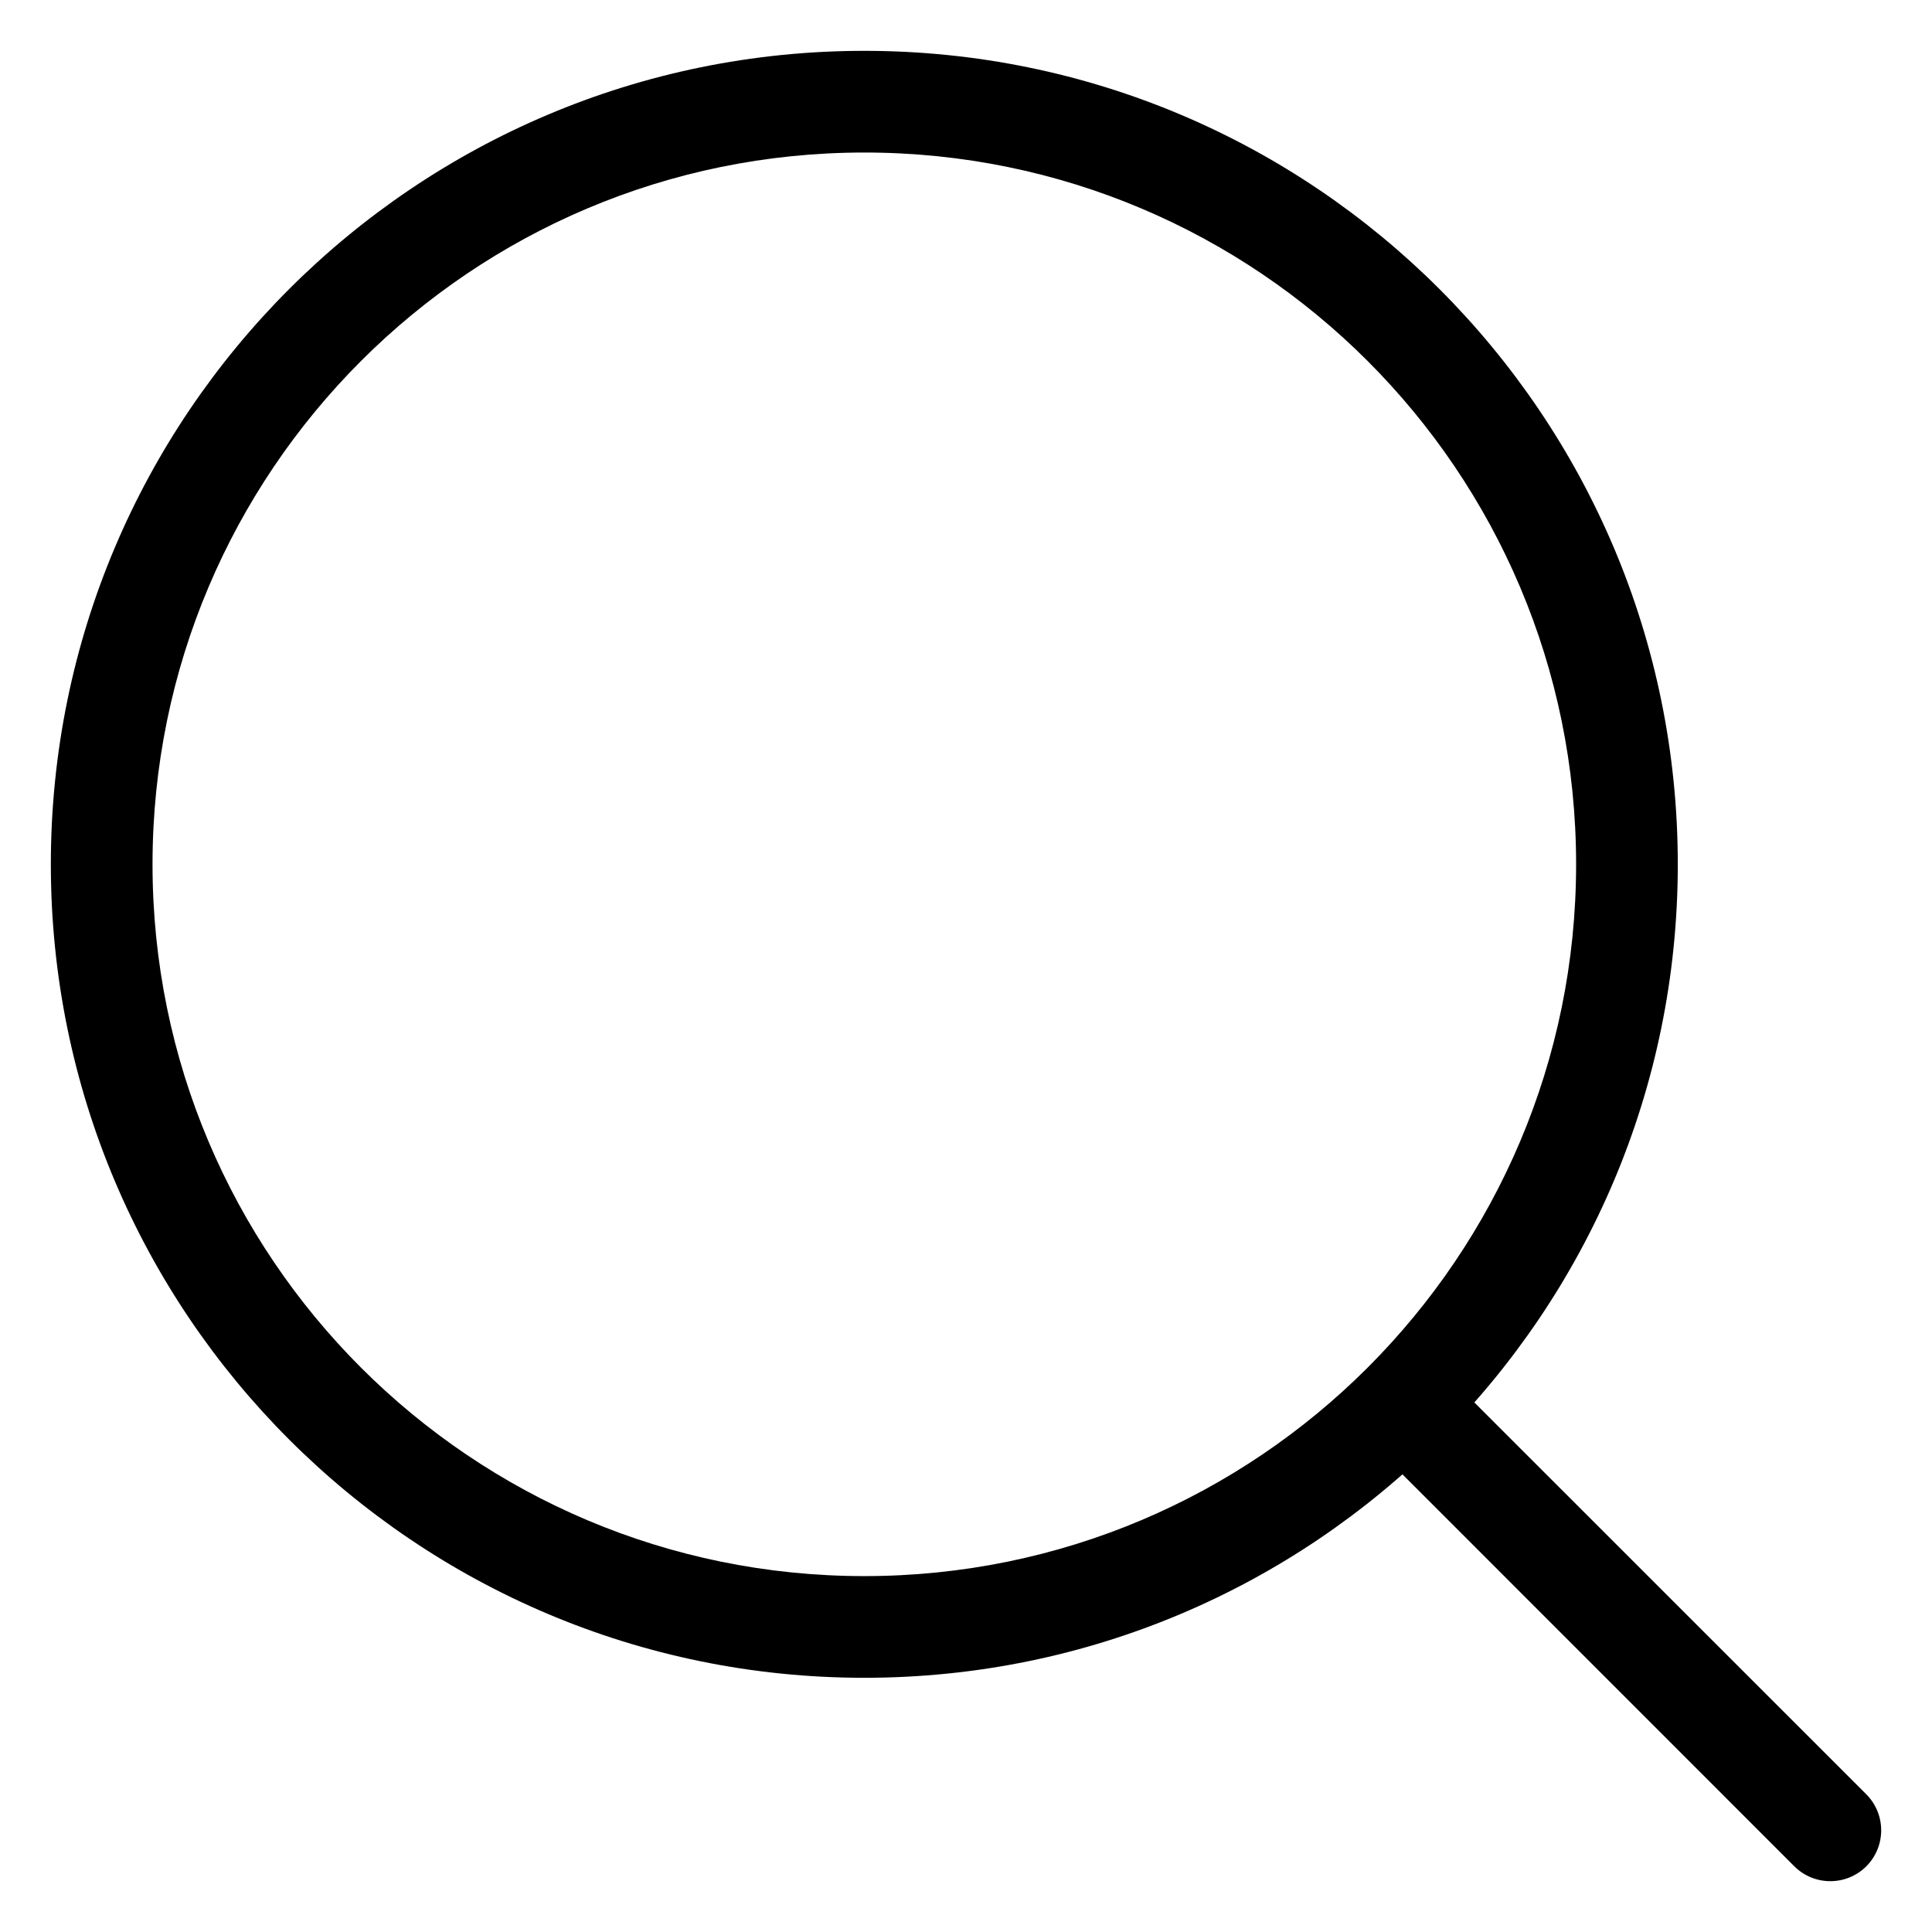
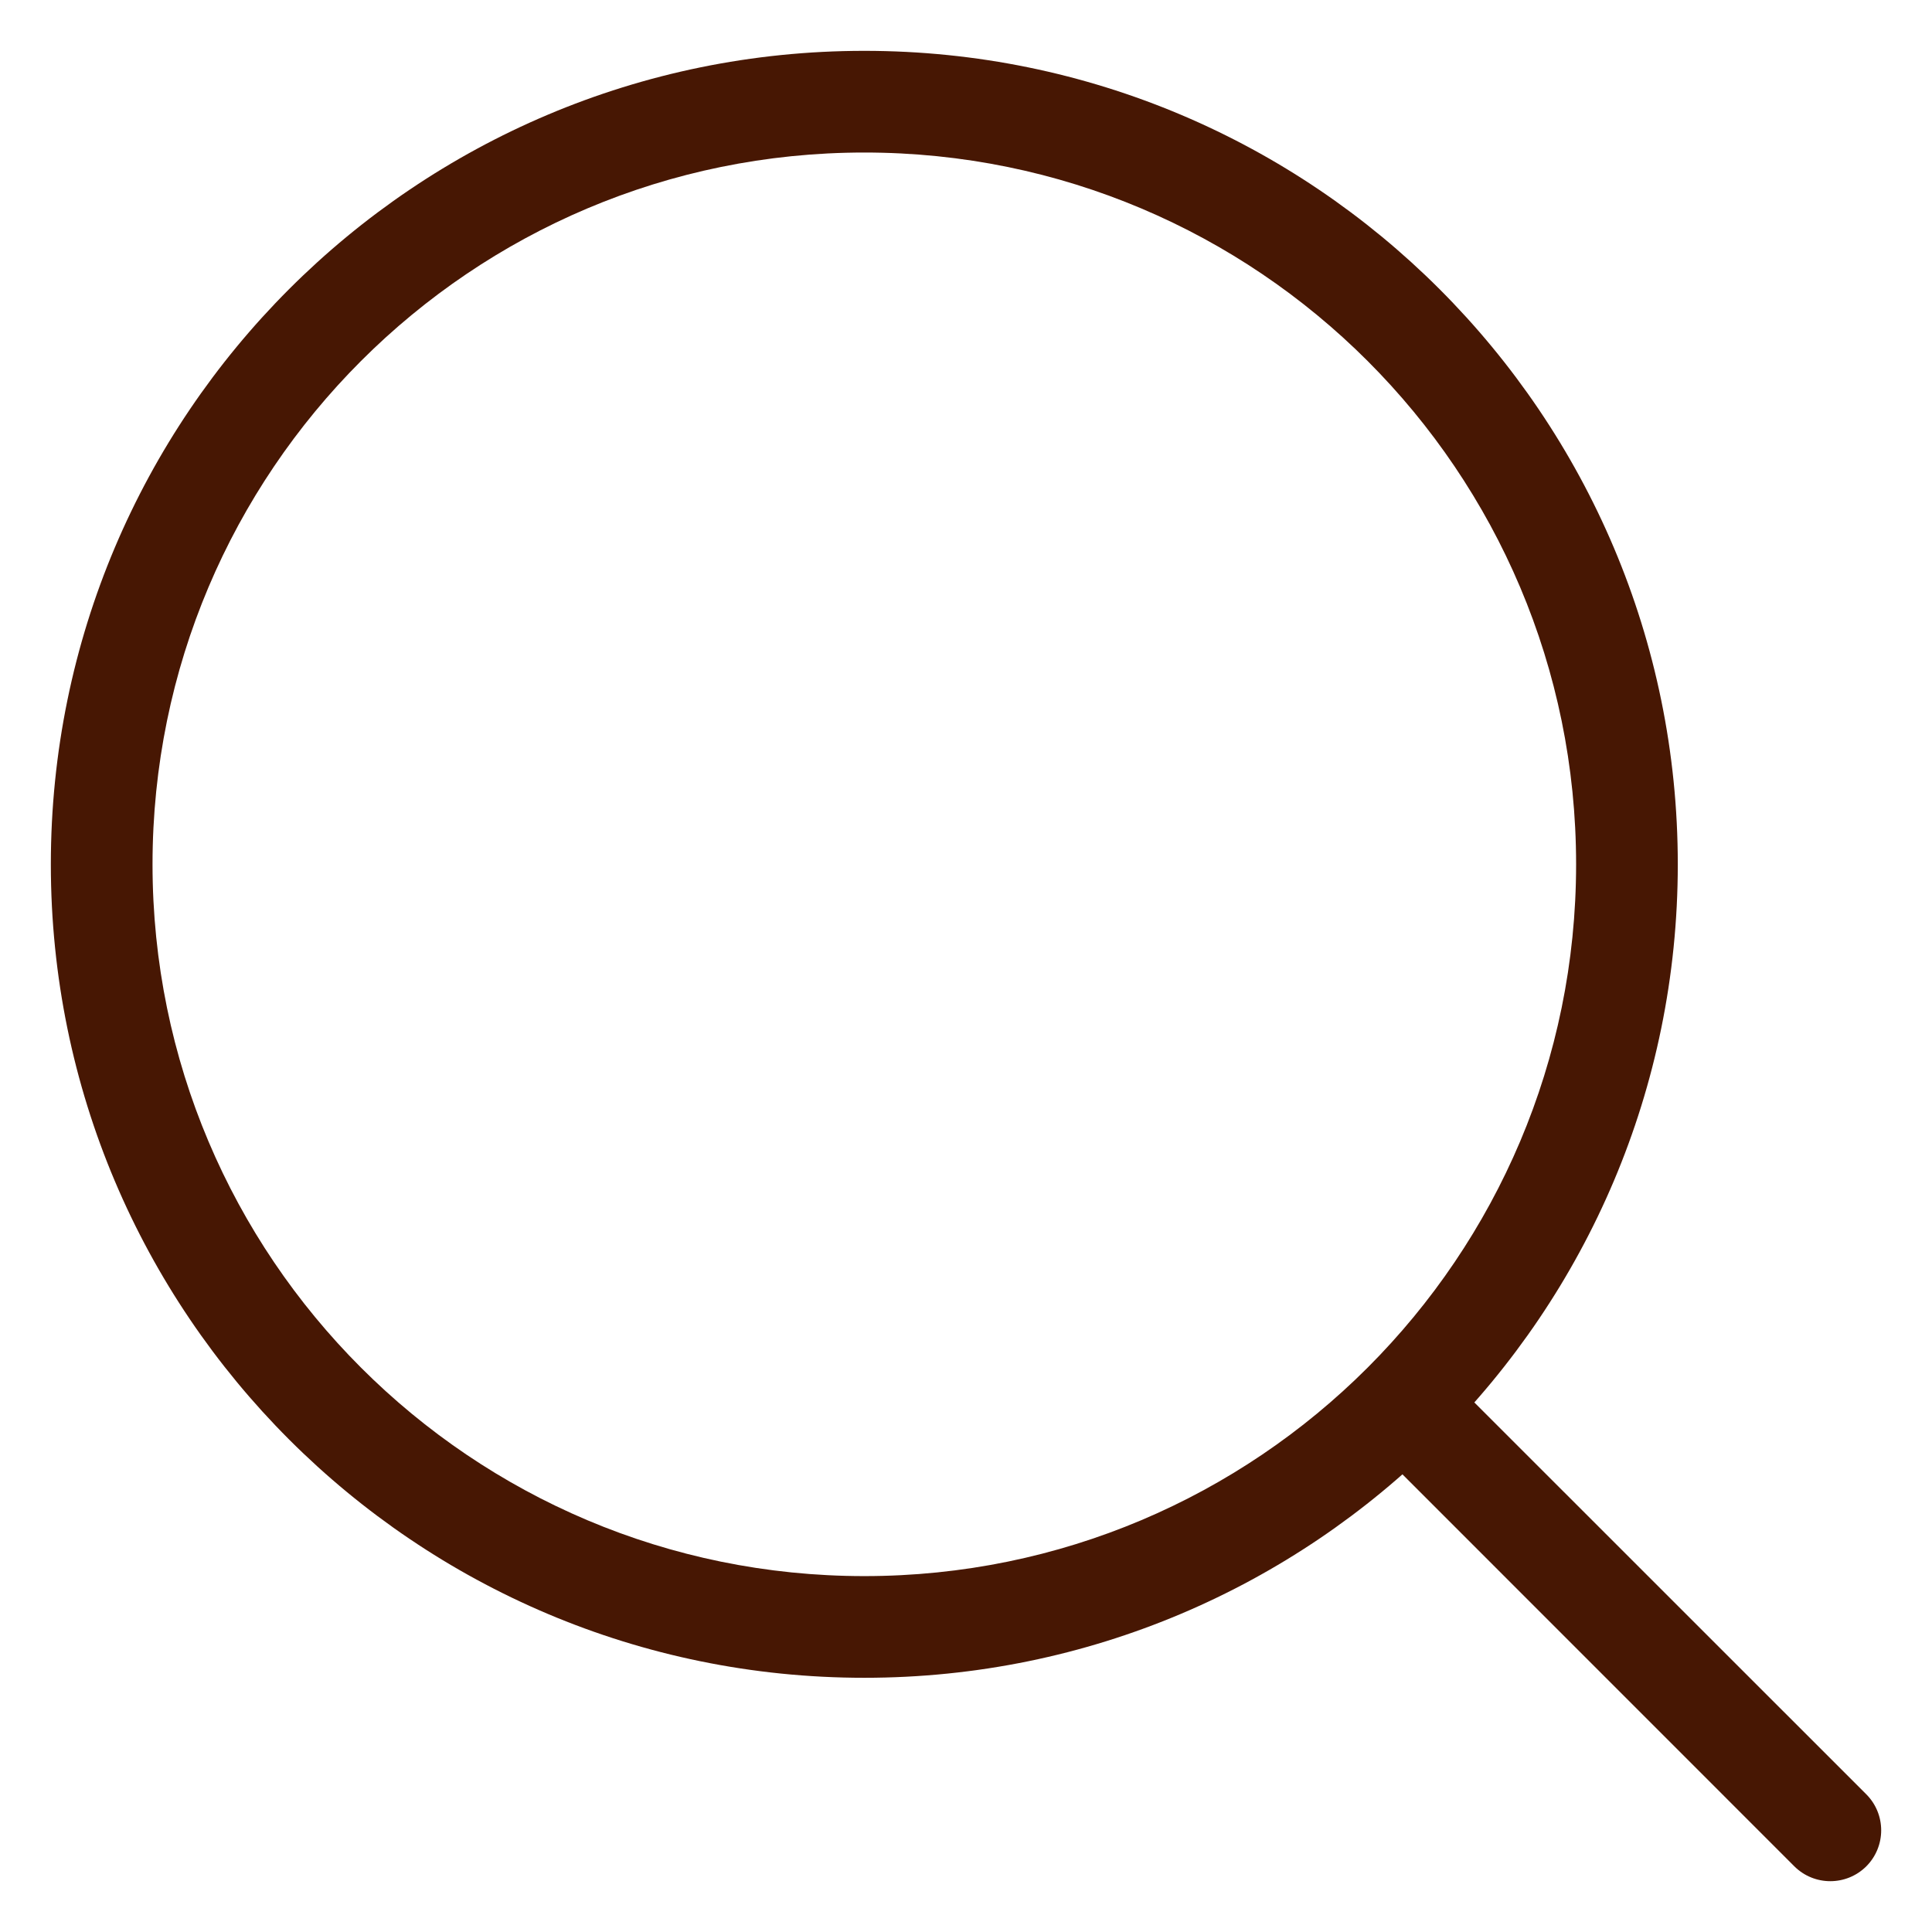
<svg xmlns="http://www.w3.org/2000/svg" width="19" height="19" viewBox="0 0 19 19" fill="none">
-   <path d="M17.646 18.354C17.842 18.549 18.158 18.549 18.354 18.354C18.549 18.158 18.549 17.842 18.354 17.646L17.646 18.354ZM15.5 8.5C15.5 12.366 12.366 15.5 8.5 15.5V16.5C12.918 16.5 16.5 12.918 16.5 8.5H15.5ZM8.5 15.5C4.634 15.5 1.5 12.366 1.5 8.5H0.5C0.5 12.918 4.082 16.5 8.5 16.5V15.5ZM1.5 8.5C1.5 4.634 4.634 1.5 8.5 1.5V0.5C4.082 0.5 0.5 4.082 0.5 8.5H1.5ZM8.5 1.5C12.366 1.5 15.5 4.634 15.5 8.5H16.5C16.5 4.082 12.918 0.5 8.5 0.5V1.5ZM18.354 17.646L14.166 13.459L13.459 14.166L17.646 18.354L18.354 17.646Z" fill="#000000" />
+   <path d="M17.646 18.354C17.842 18.549 18.158 18.549 18.354 18.354C18.549 18.158 18.549 17.842 18.354 17.646L17.646 18.354ZM15.5 8.5C15.5 12.366 12.366 15.5 8.5 15.5V16.5C12.918 16.5 16.5 12.918 16.5 8.5H15.5ZM8.5 15.5C4.634 15.5 1.5 12.366 1.5 8.5H0.5C0.5 12.918 4.082 16.5 8.5 16.5V15.5ZM1.5 8.5C1.5 4.634 4.634 1.5 8.5 1.5V0.5C4.082 0.5 0.5 4.082 0.5 8.5H1.5ZM8.5 1.5C12.366 1.5 15.5 4.634 15.5 8.5H16.5C16.5 4.082 12.918 0.5 8.5 0.5V1.5ZM18.354 17.646L14.166 13.459L13.459 14.166L17.646 18.354L18.354 17.646Z" fill="#471703" />
</svg>
